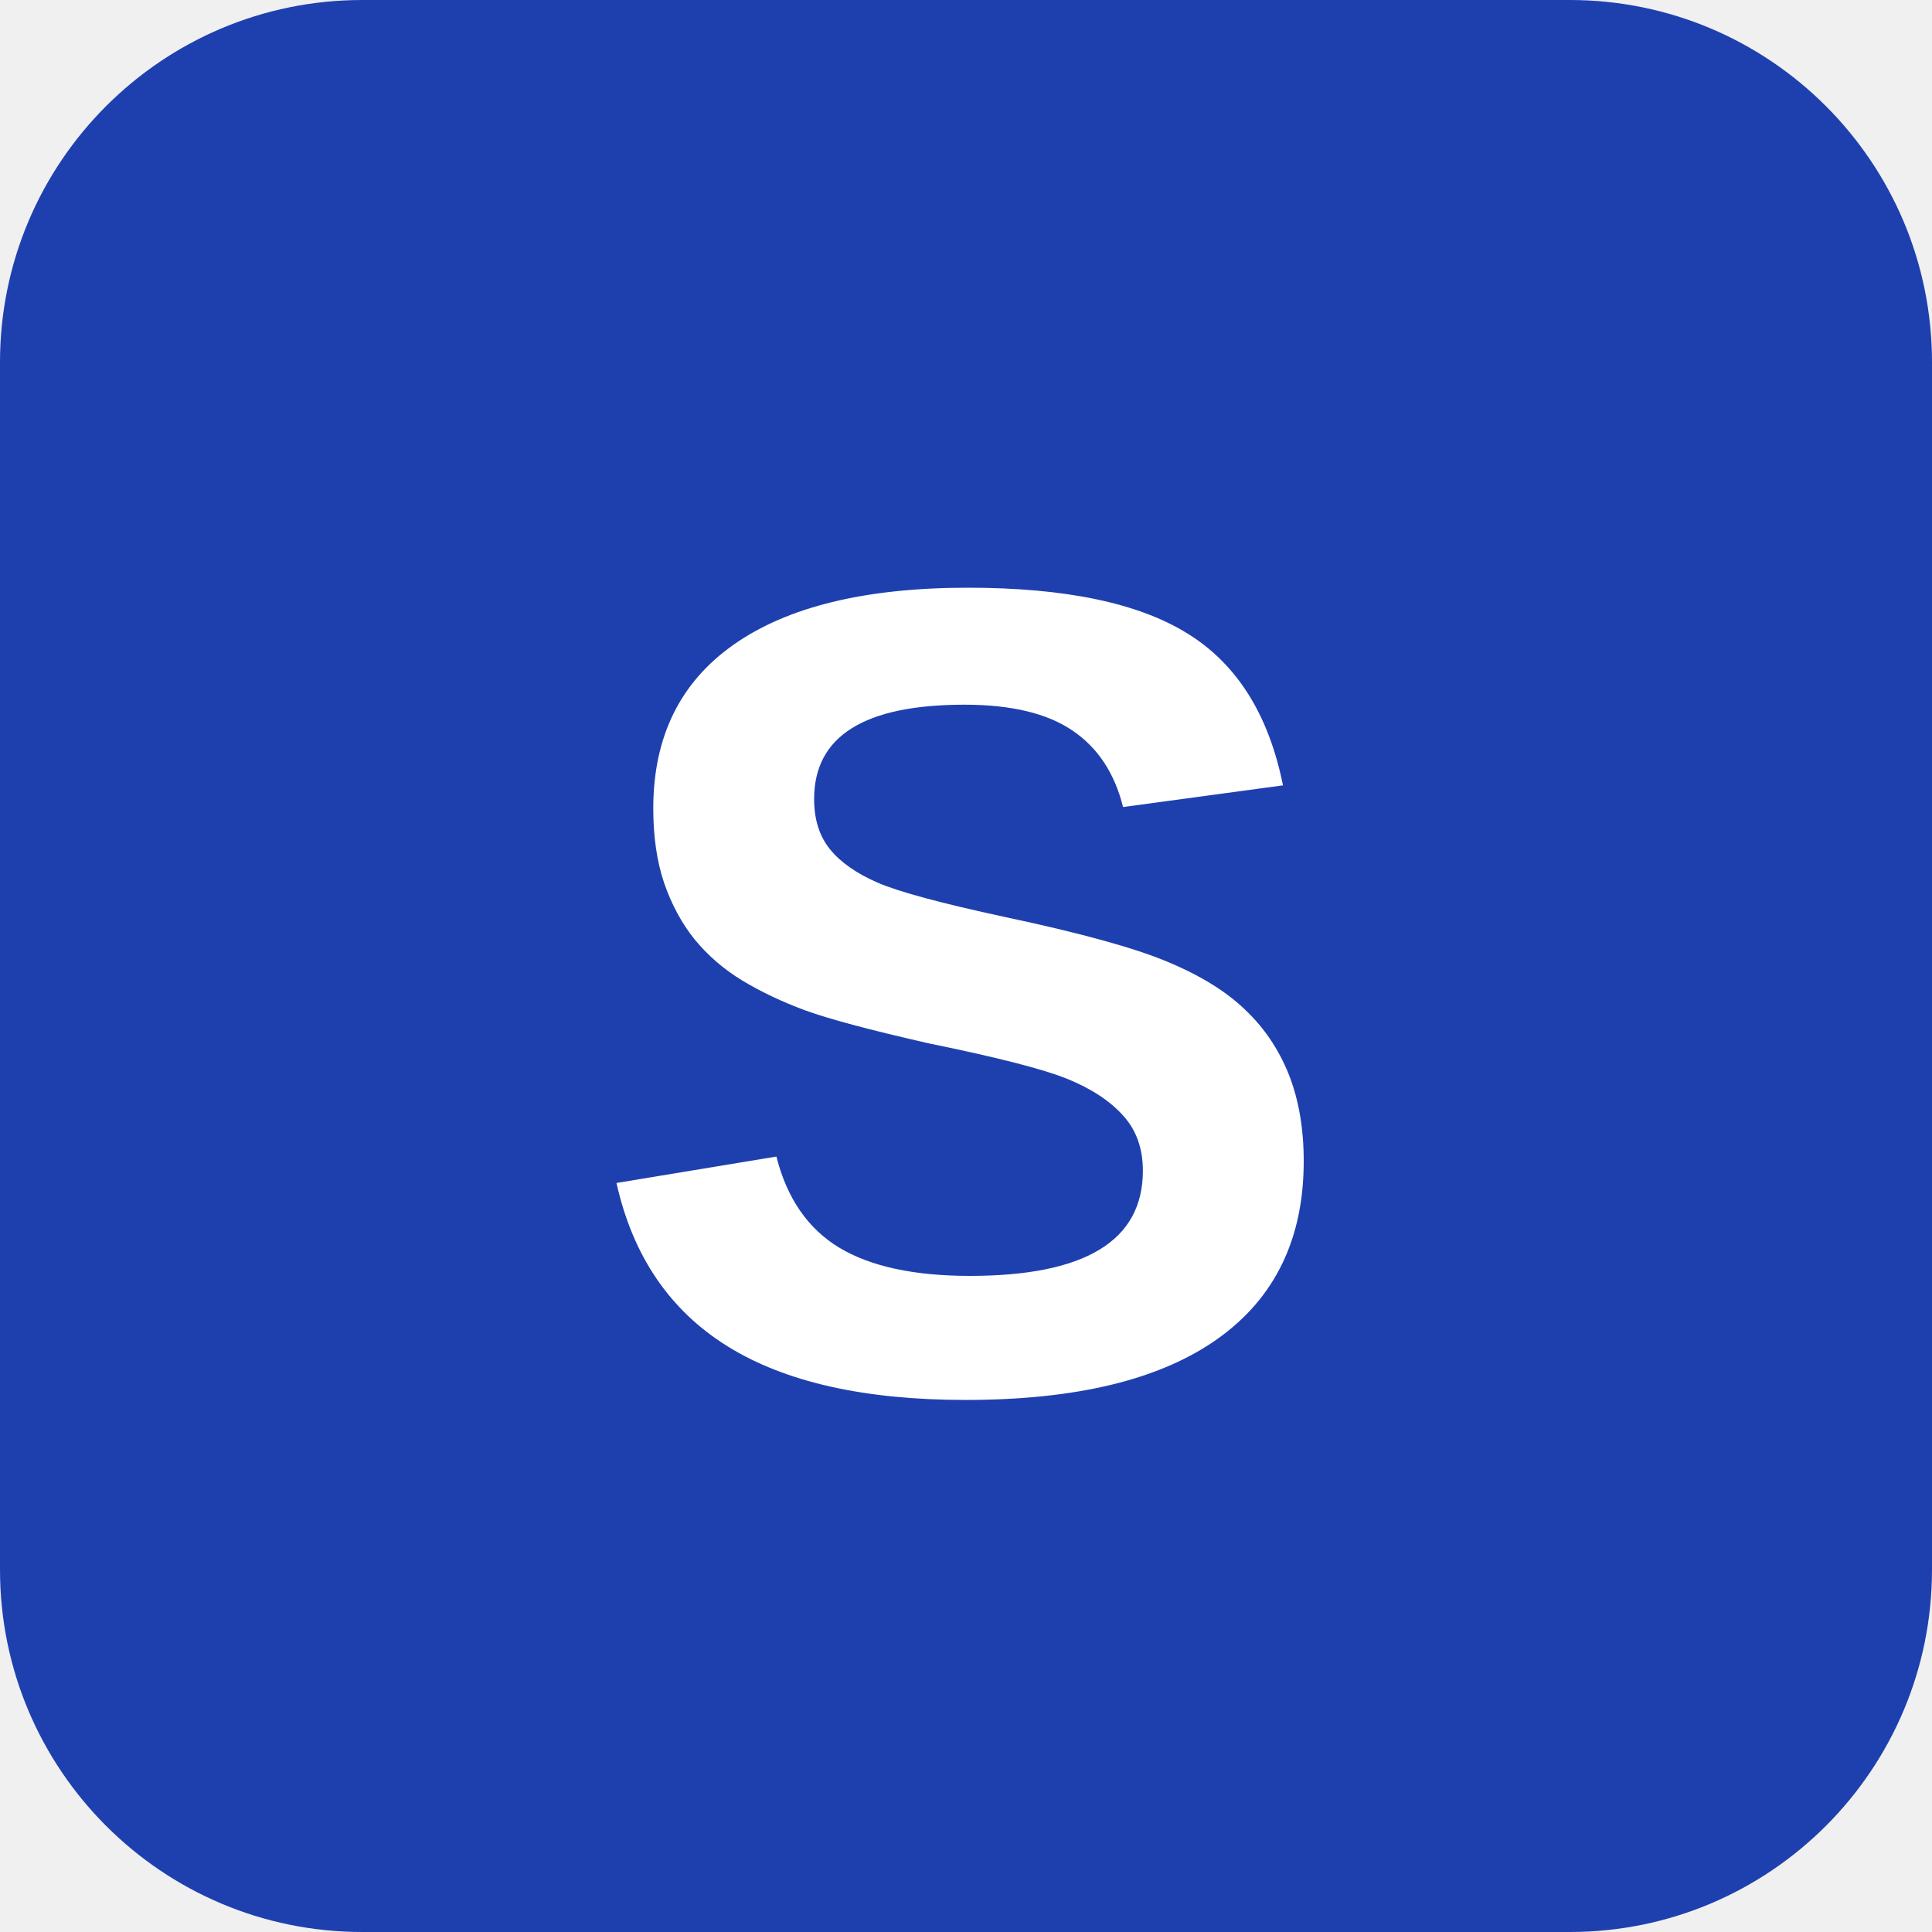
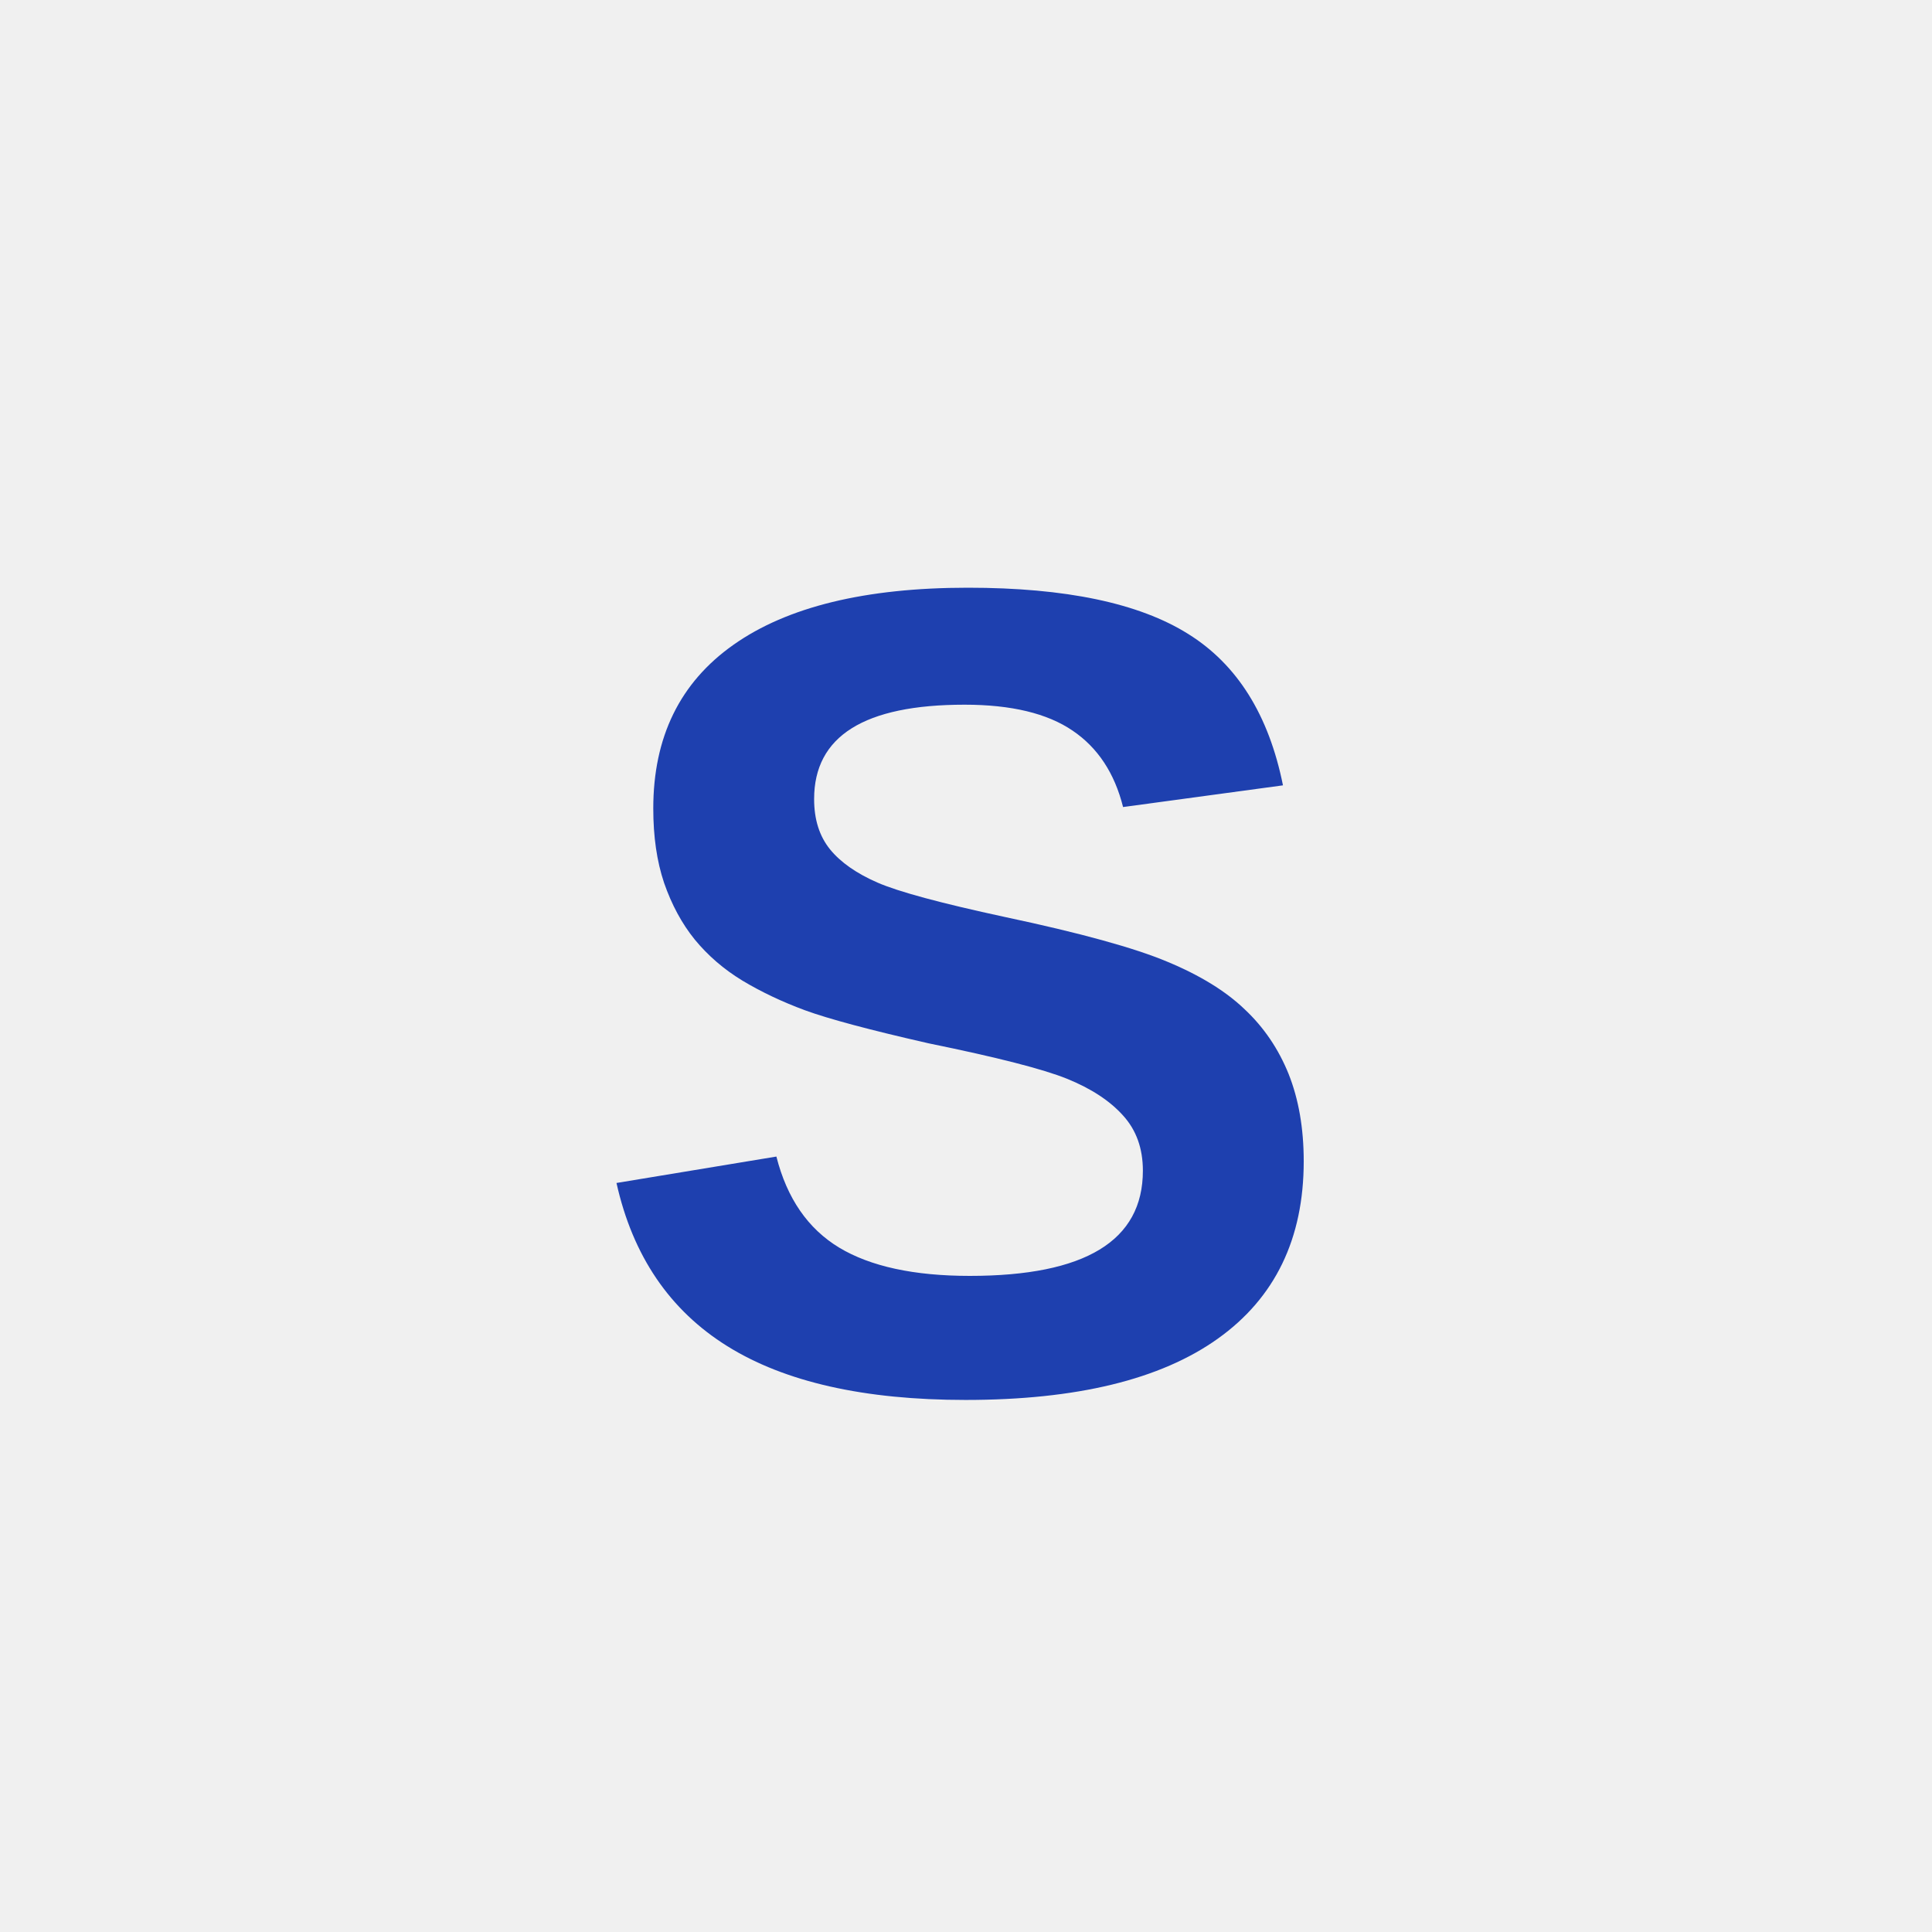
<svg xmlns="http://www.w3.org/2000/svg" viewBox="0 0 64 64" width="64" height="64">
-   <rect width="64" height="64" rx="12" fill="#1e40af" />
-   <text x="32" y="46" font-family="Arial,sans-serif" font-size="38" font-weight="bold" text-anchor="middle" fill="#ffffff">S</text>
+   <text x="32" y="46" font-family="Arial,sans-serif" font-size="38" font-weight="bold" text-anchor="middle" fill="#1e40af">S</text>
</svg>
